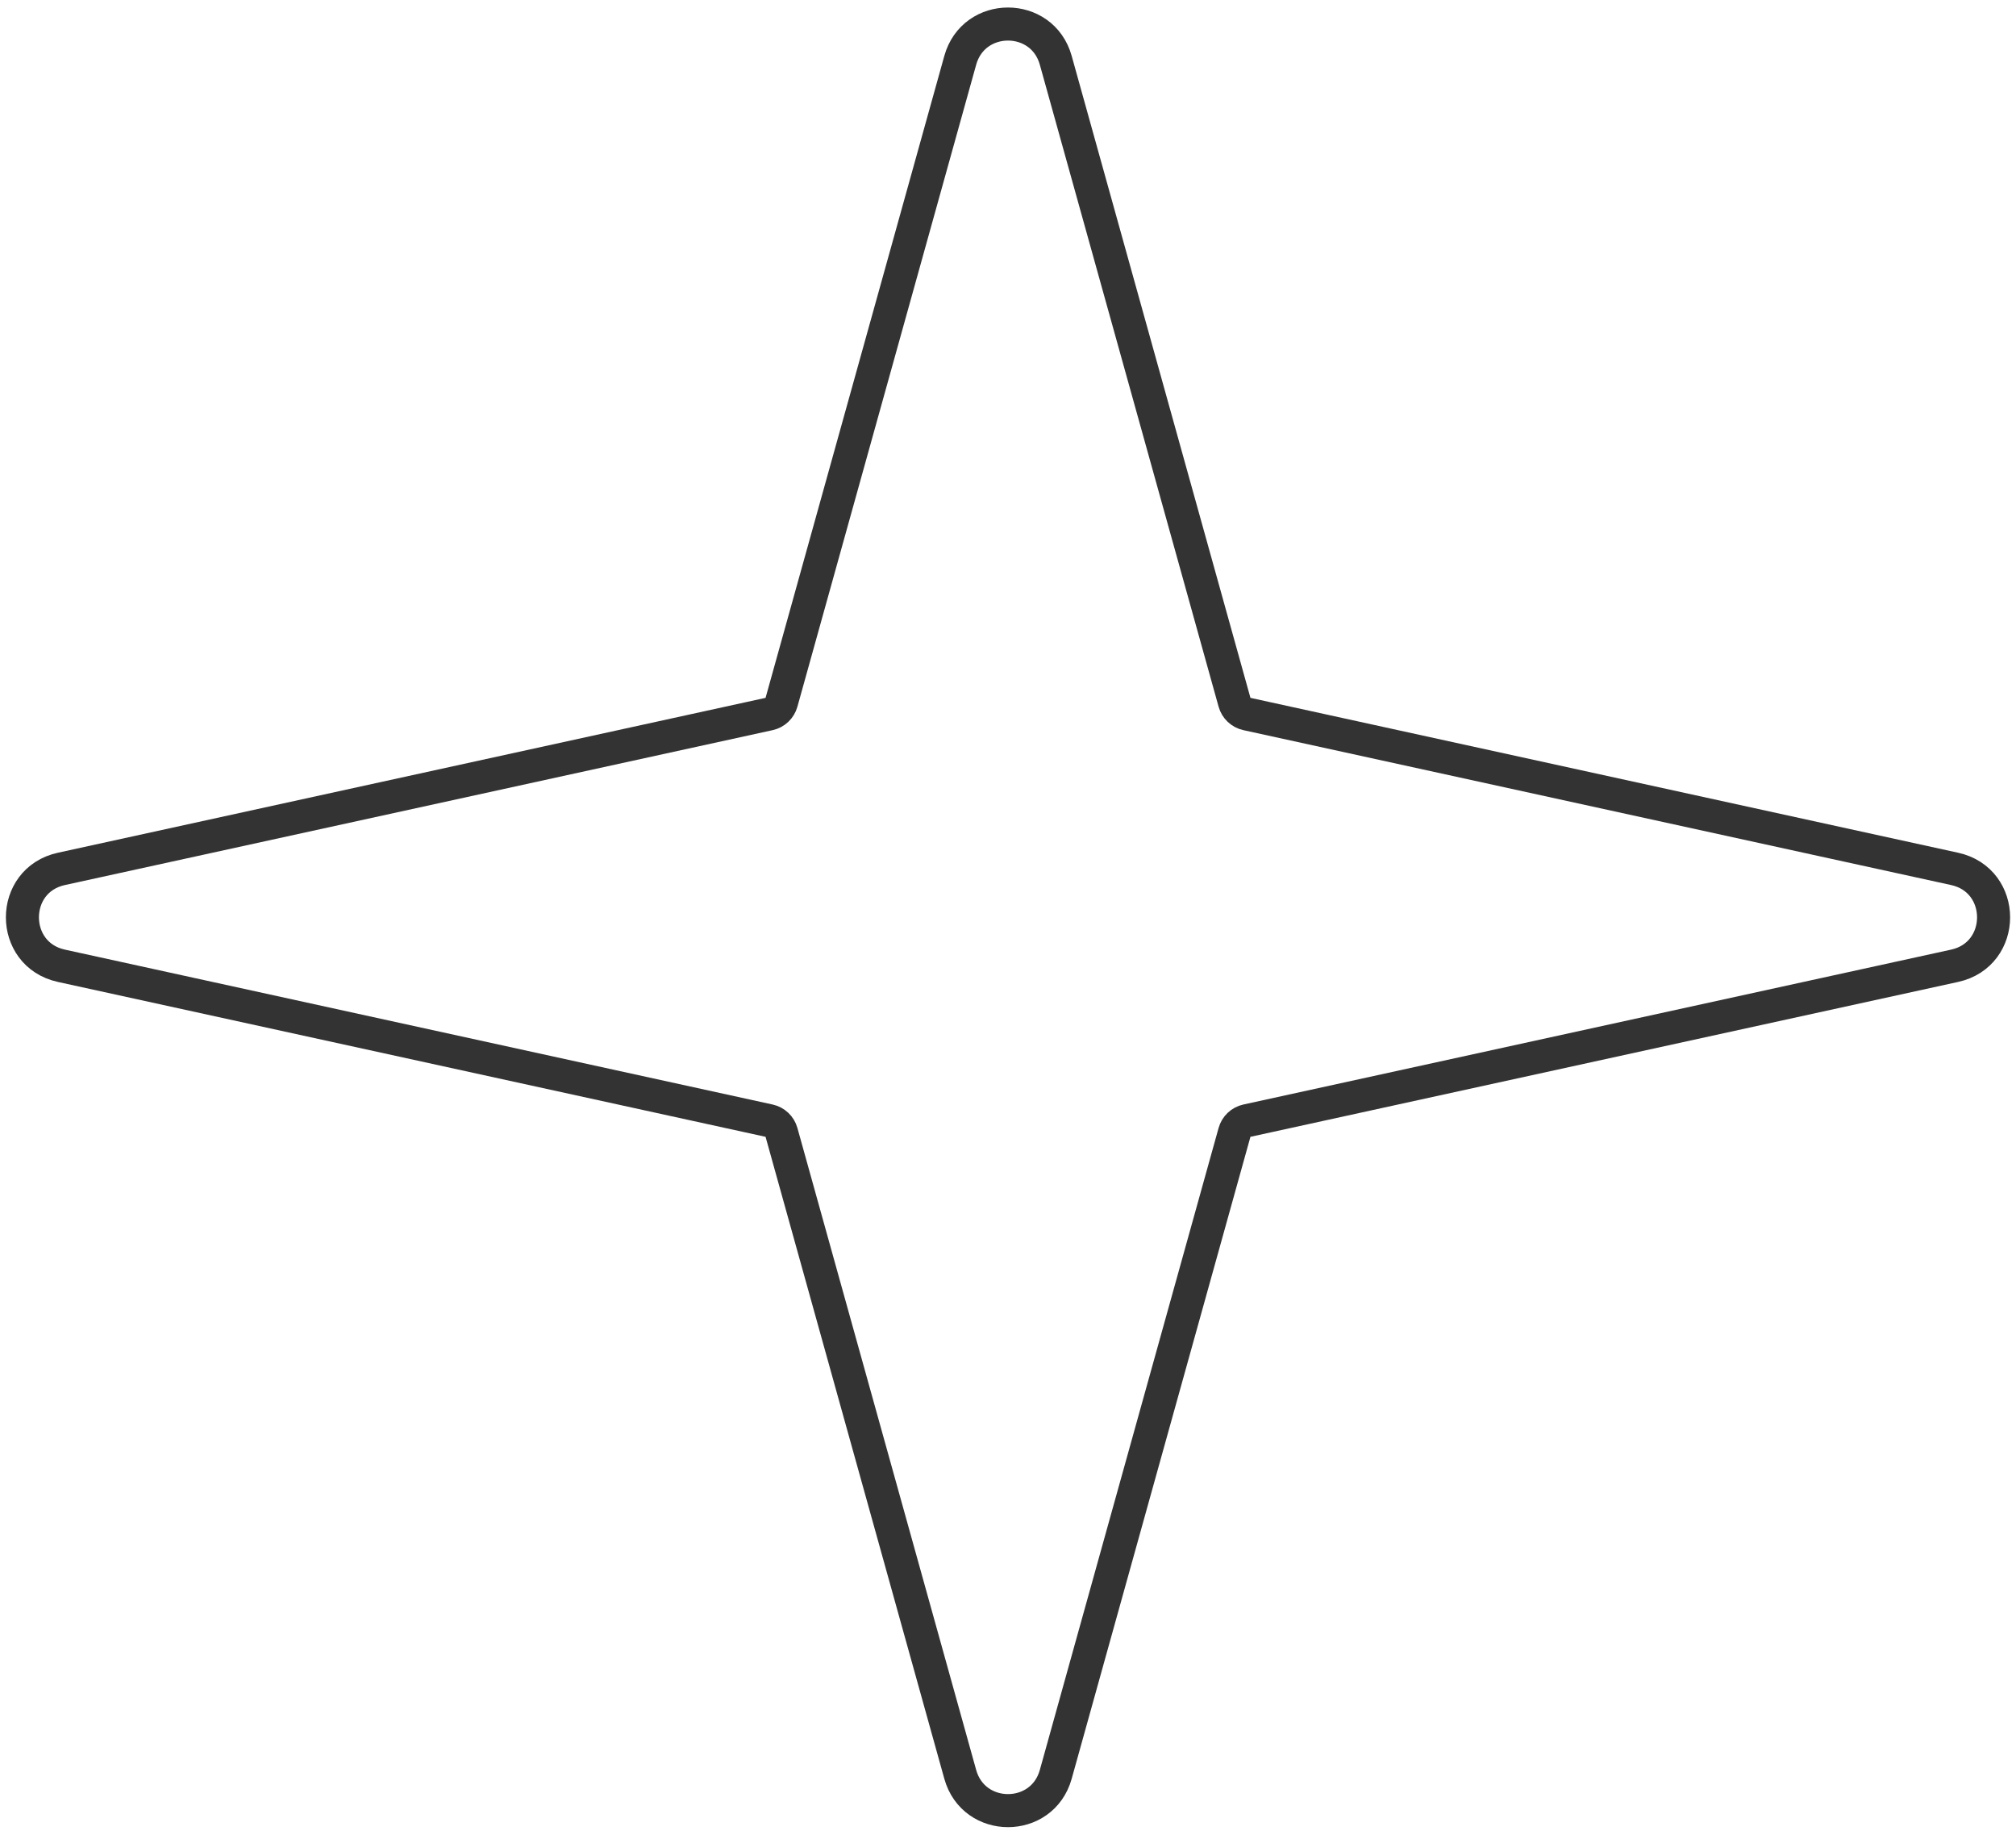
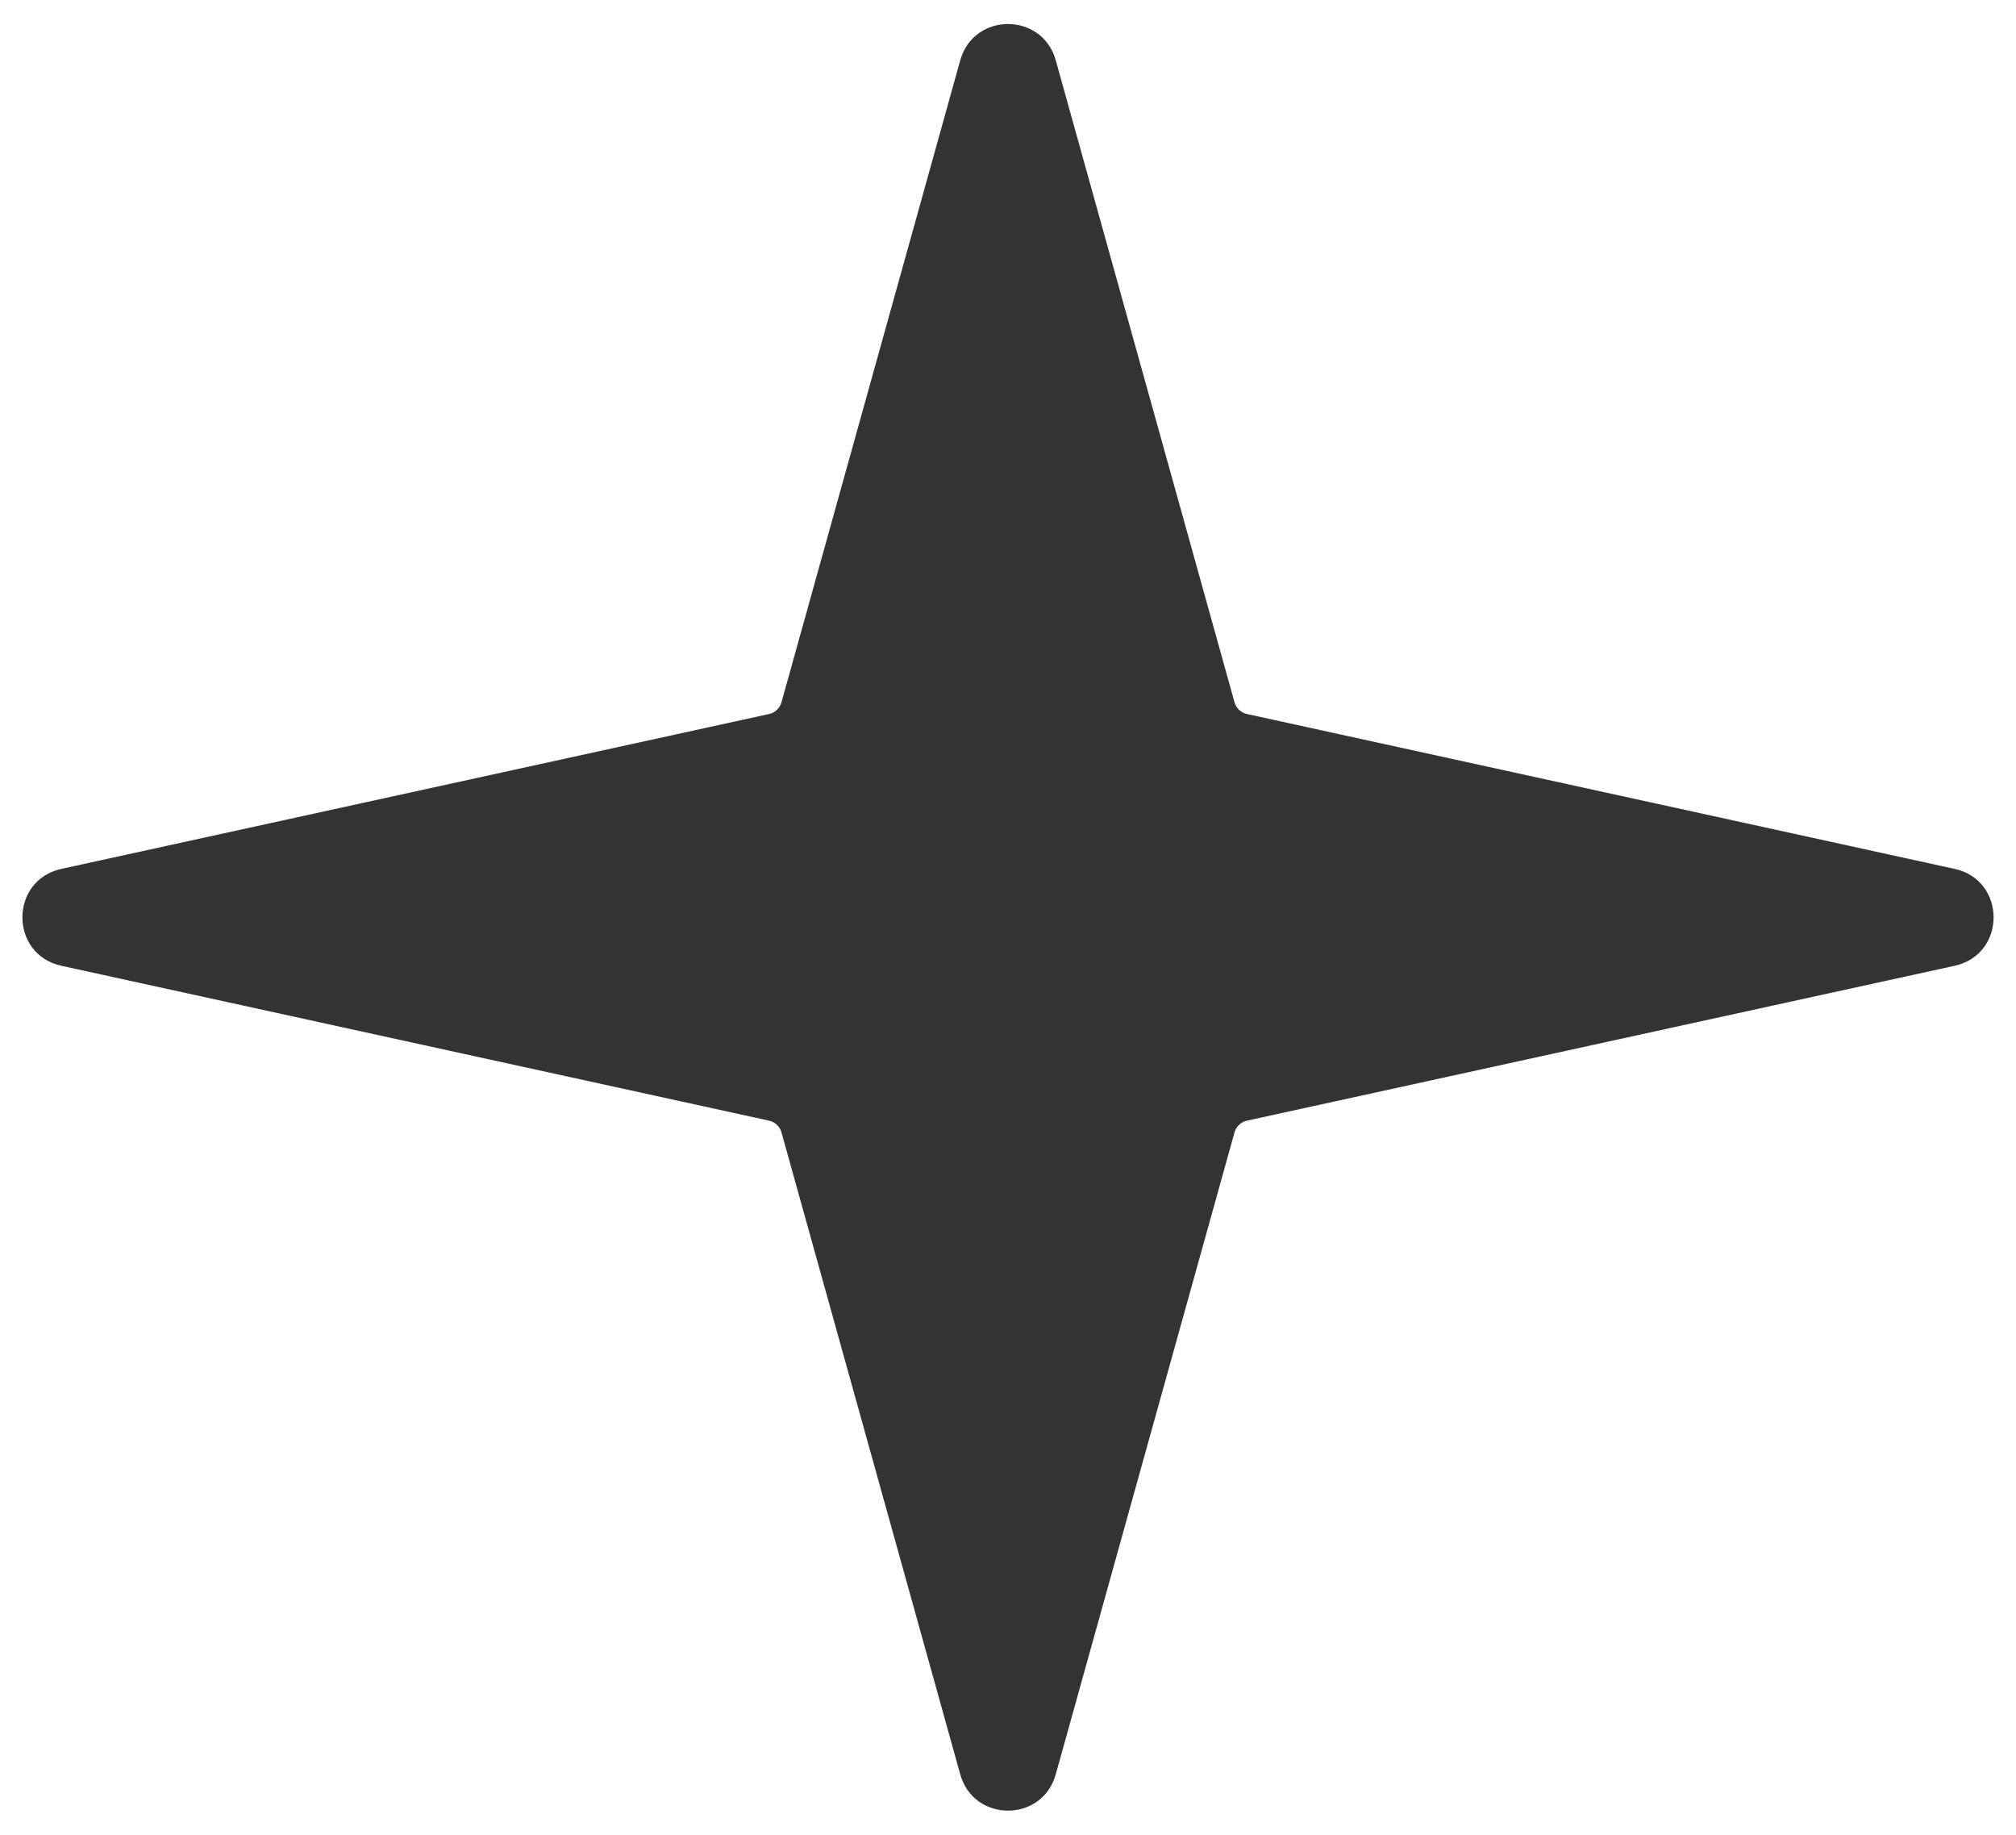
<svg xmlns="http://www.w3.org/2000/svg" width="122" height="111" viewBox="0 0 122 111" fill="none">
-   <path d="M74.708 42.489L63.89 3.649C63.075 0.723 58.925 0.723 58.11 3.649L47.292 42.489C47.193 42.846 46.905 43.119 46.543 43.198L3.715 52.569C0.57 53.258 0.57 57.742 3.715 58.431L46.543 67.802C46.905 67.881 47.193 68.154 47.292 68.51L58.11 107.351C58.925 110.277 63.075 110.277 63.89 107.351L74.708 68.51C74.807 68.154 75.095 67.881 75.457 67.802L118.285 58.431C121.43 57.742 121.43 53.258 118.285 52.569L75.457 43.198C75.095 43.119 74.807 42.846 74.708 42.489Z" stroke="#333333" stroke-width="2" />
+   <path d="M74.708 42.489L63.89 3.649C63.075 0.723 58.925 0.723 58.11 3.649L47.292 42.489C47.193 42.846 46.905 43.119 46.543 43.198L3.715 52.569C0.57 53.258 0.57 57.742 3.715 58.431L46.543 67.802C46.905 67.881 47.193 68.154 47.292 68.51L58.11 107.351C58.925 110.277 63.075 110.277 63.89 107.351L74.708 68.51C74.807 68.154 75.095 67.881 75.457 67.802L118.285 58.431C121.43 57.742 121.43 53.258 118.285 52.569L75.457 43.198C75.095 43.119 74.807 42.846 74.708 42.489Z" fill="#333333" />
</svg>
